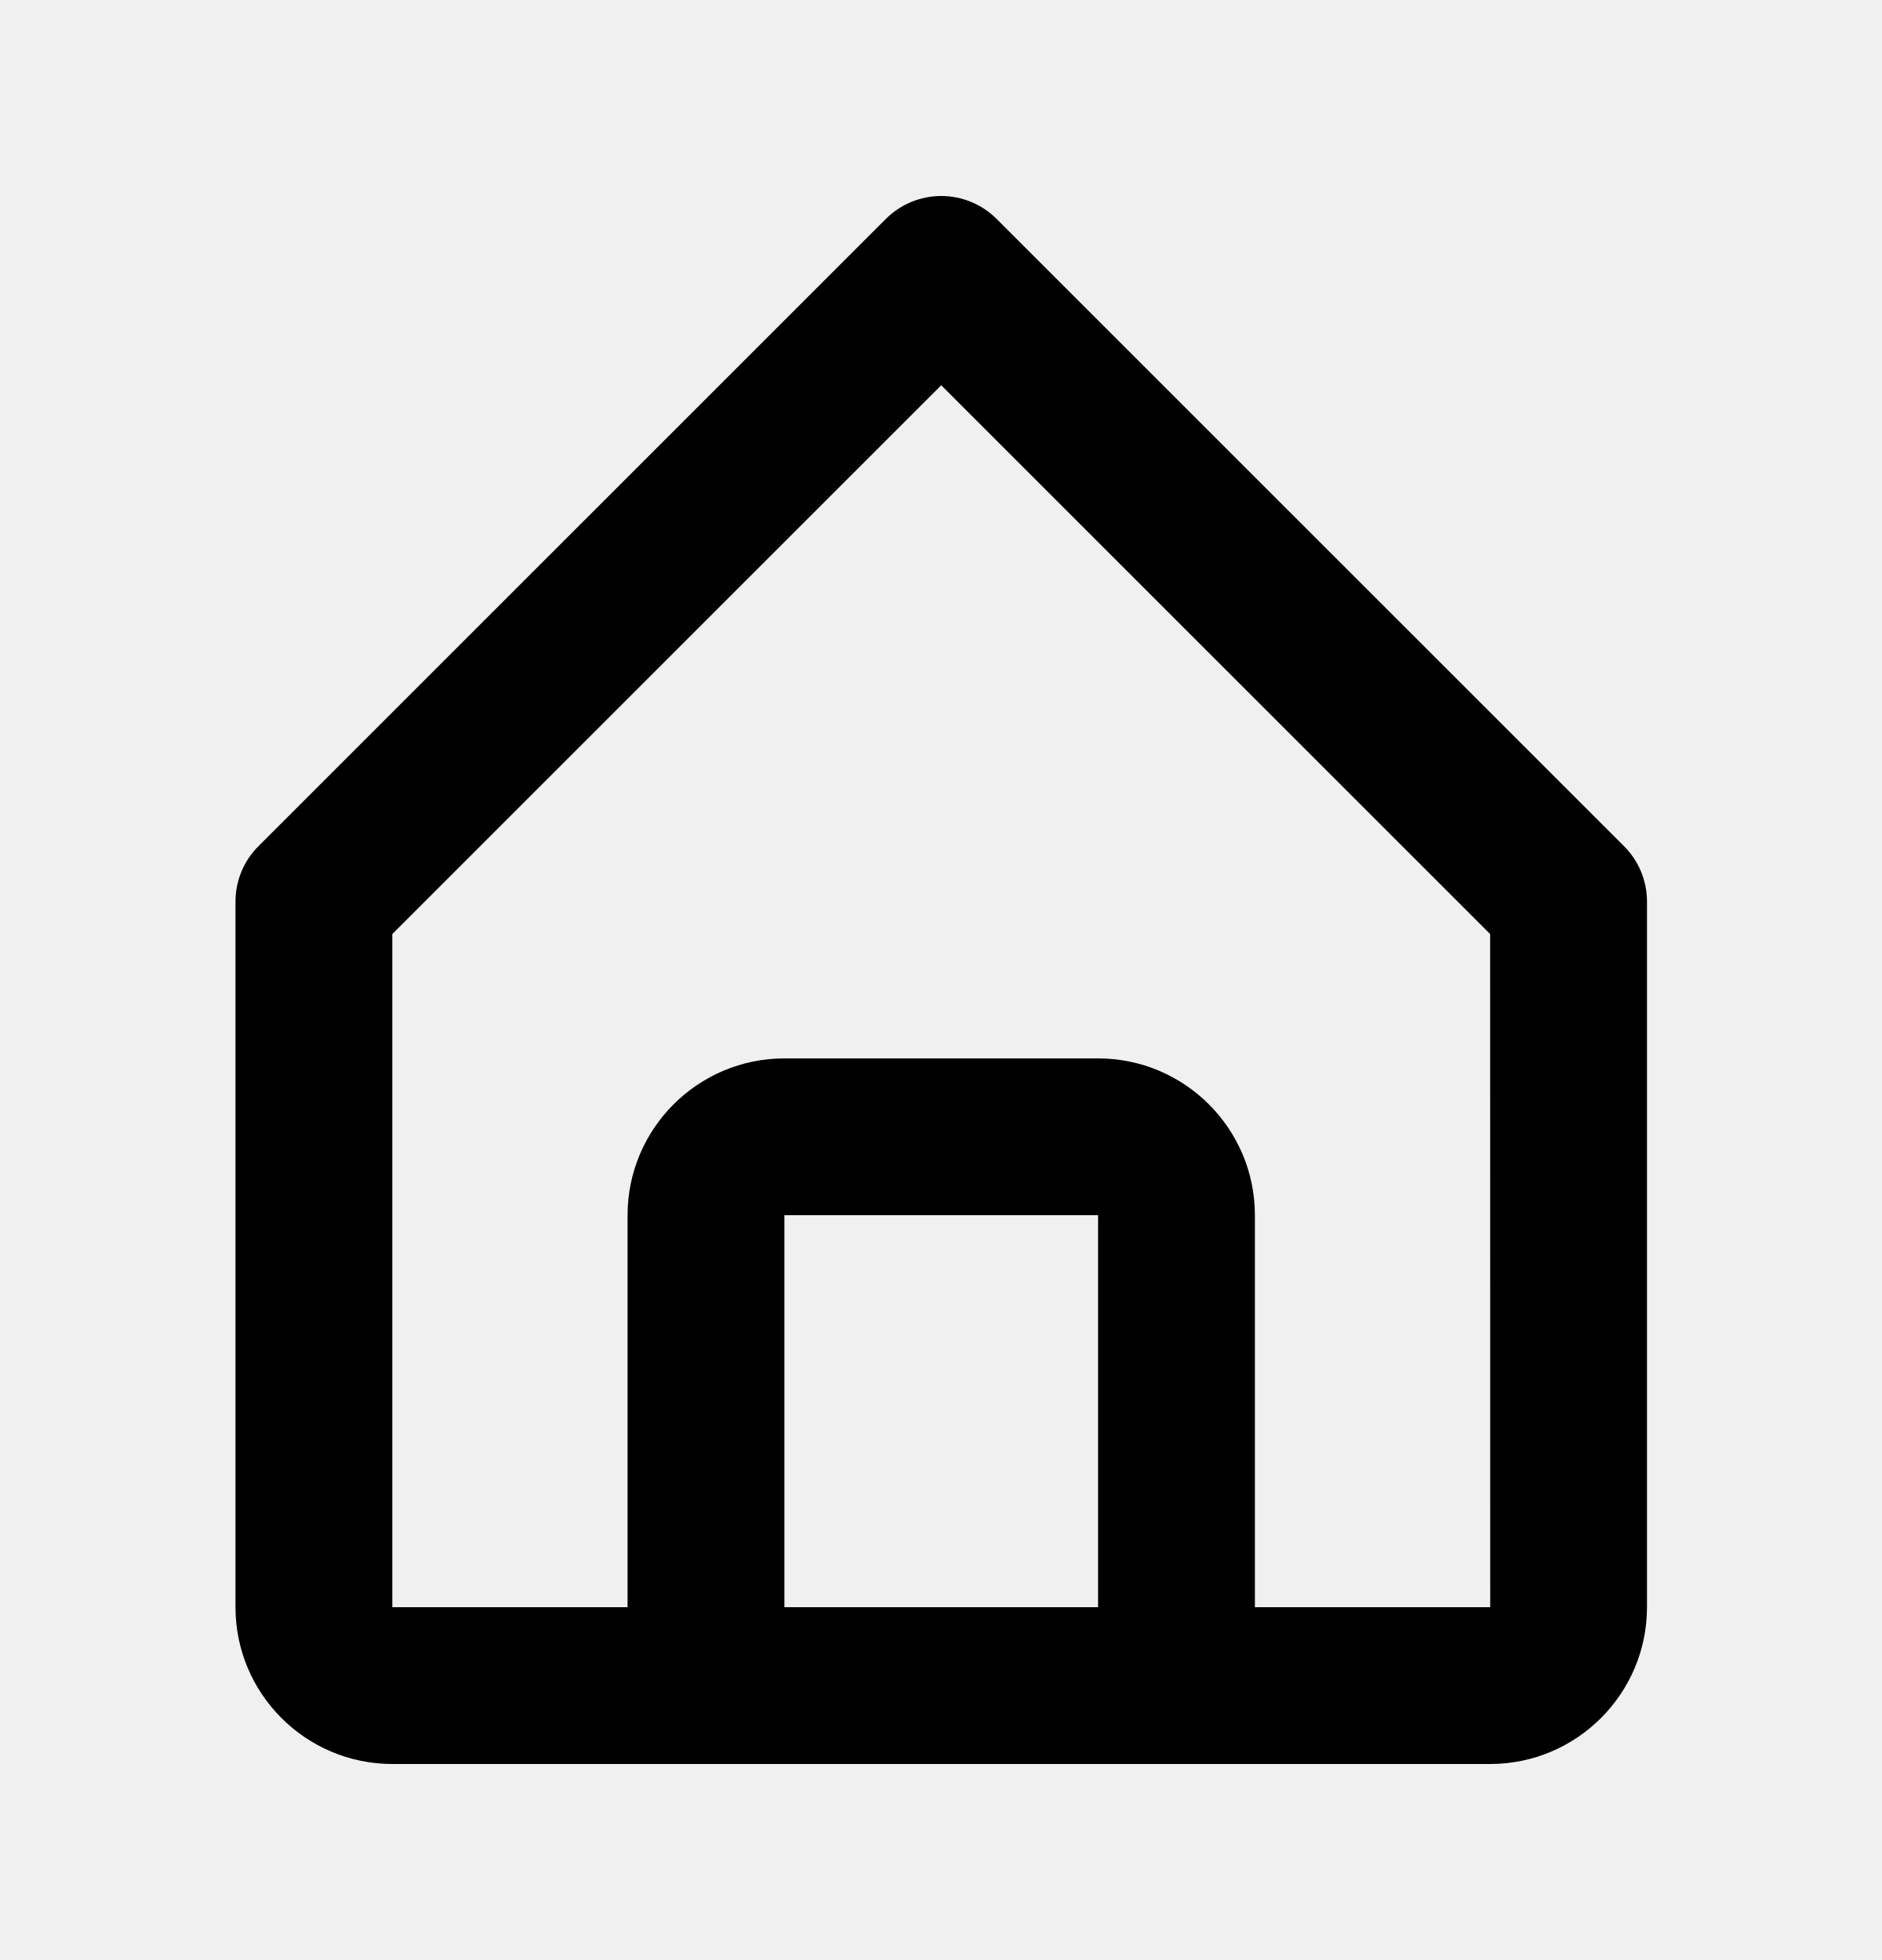
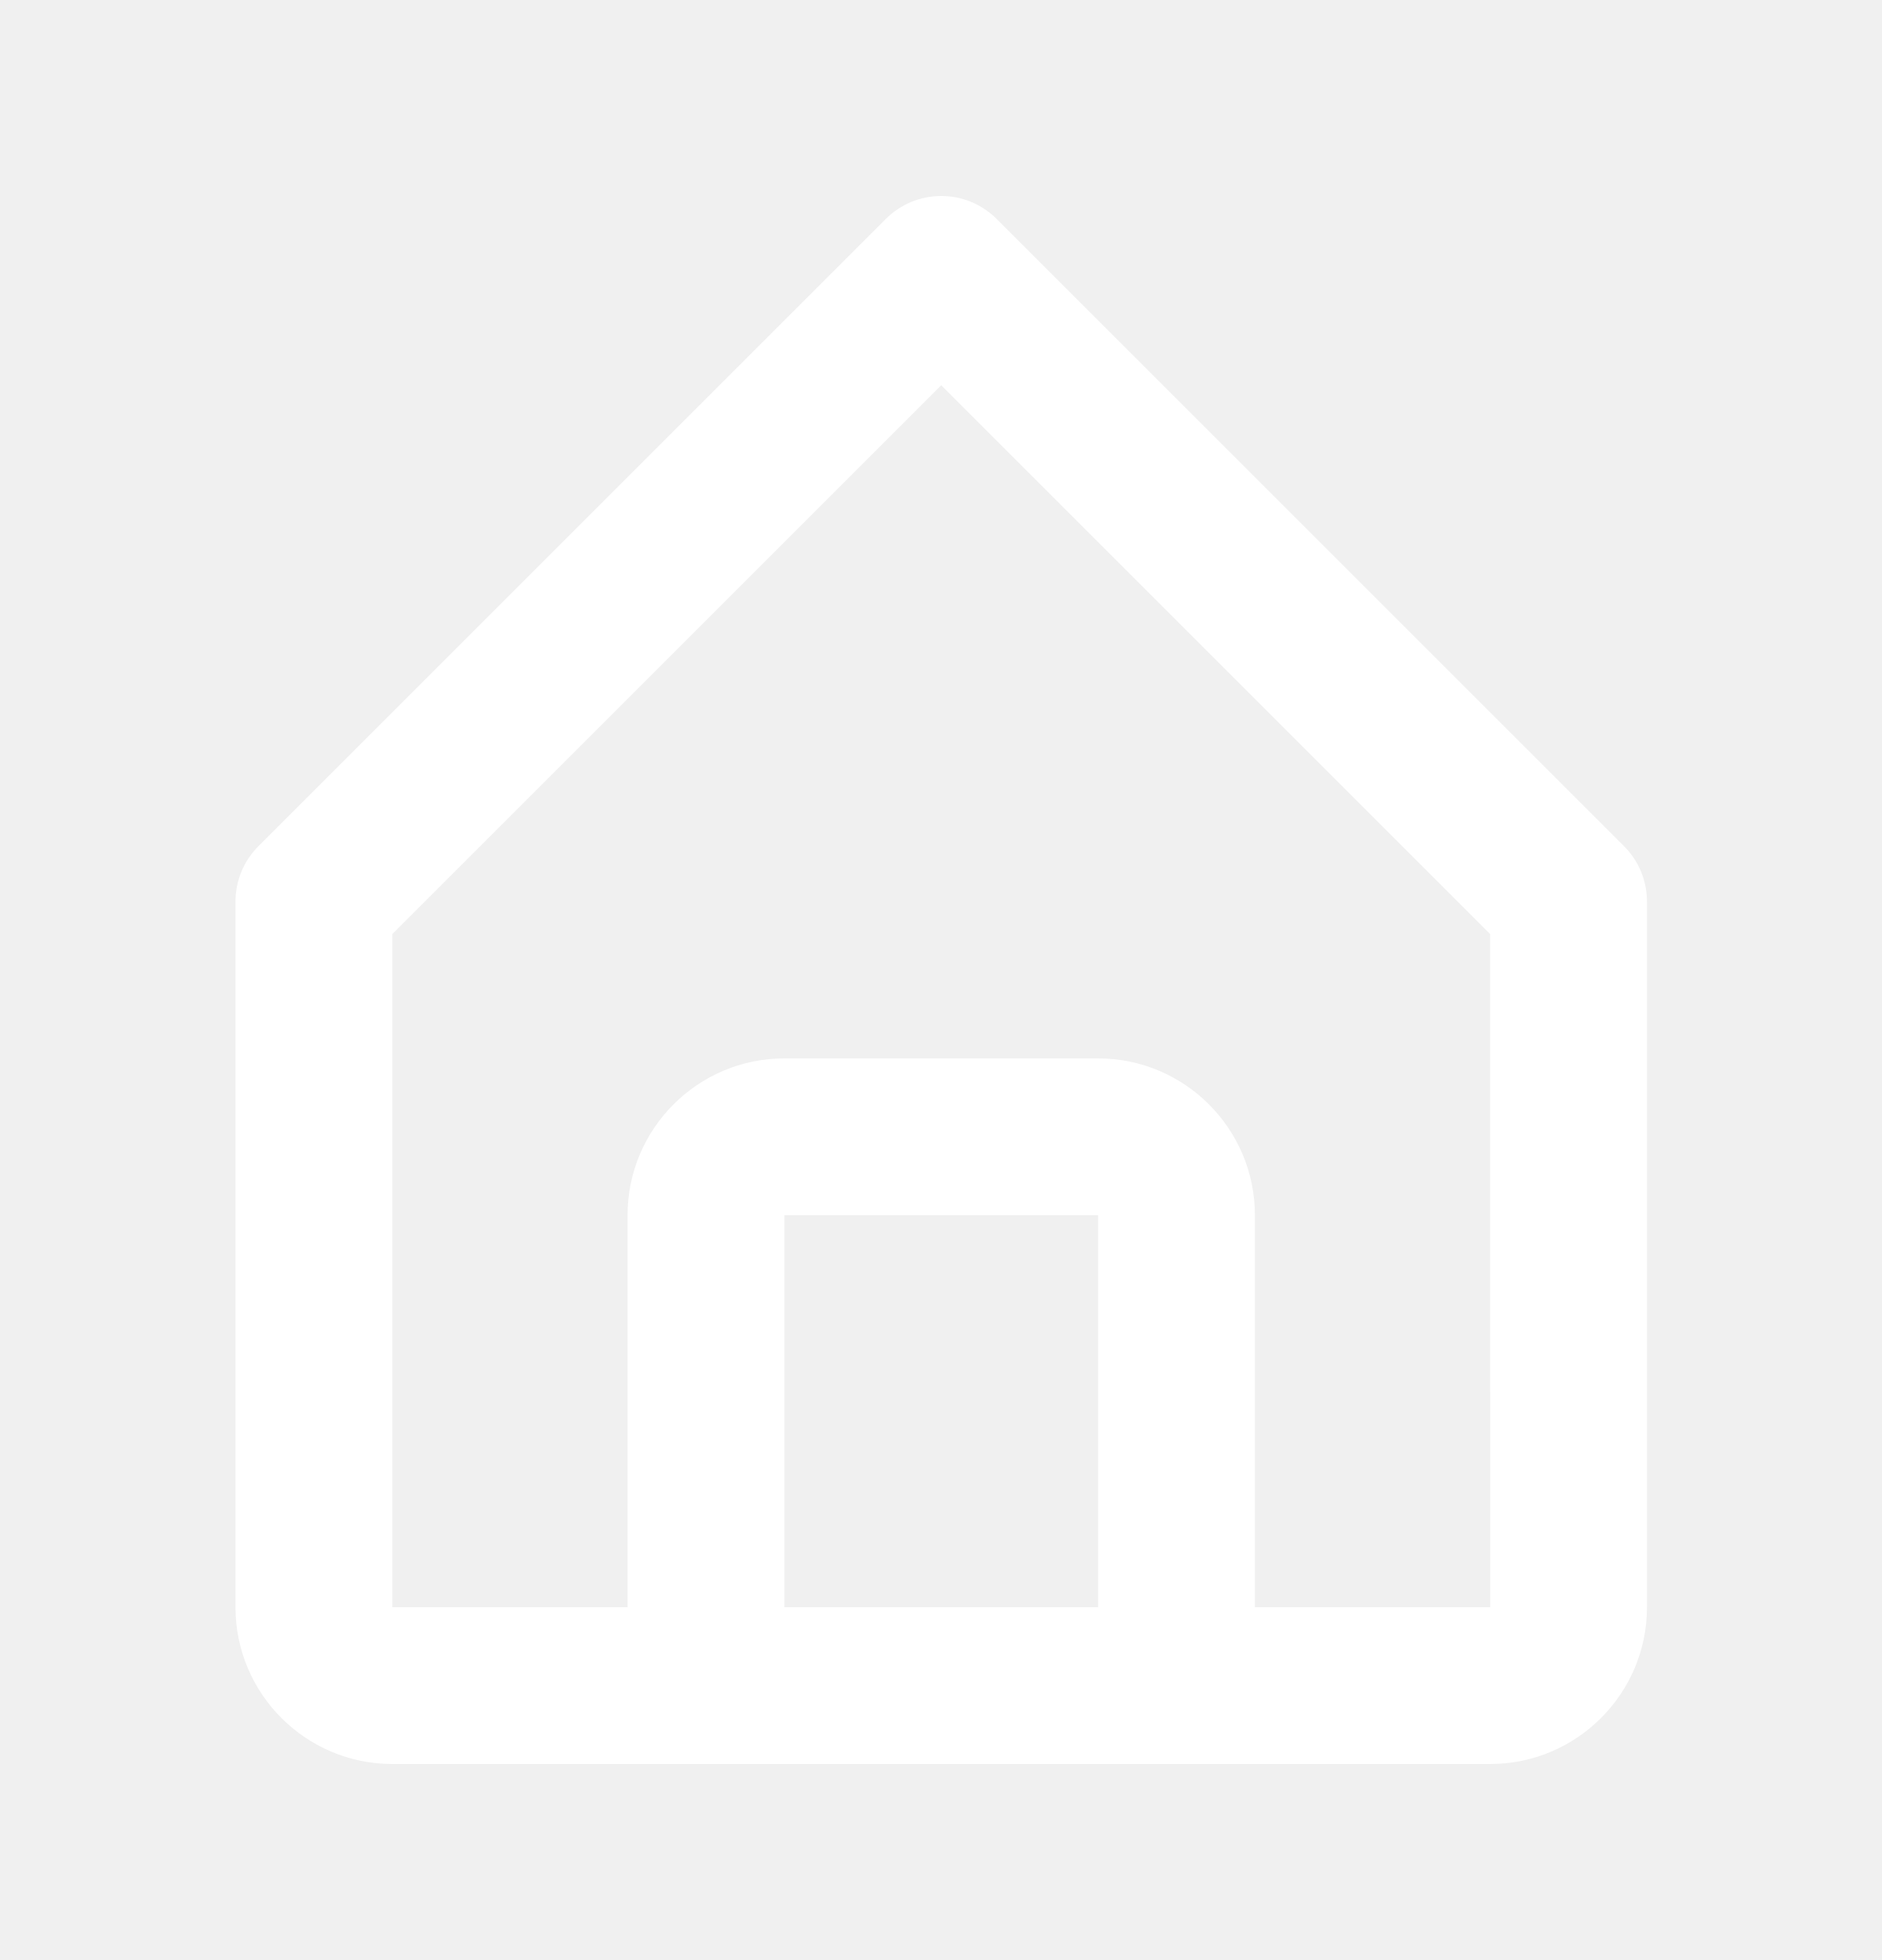
<svg xmlns="http://www.w3.org/2000/svg" width="24" height="25" viewBox="0 0 24 25" fill="none">
-   <path d="M5.003 22.5H19.003C20.106 22.5 21.003 21.603 21.003 20.5V11.5C21.003 11.369 20.977 11.239 20.927 11.117C20.877 10.996 20.803 10.886 20.71 10.793L12.71 2.793C12.617 2.7 12.507 2.627 12.386 2.576C12.264 2.526 12.134 2.5 12.003 2.5C11.872 2.5 11.742 2.526 11.62 2.576C11.499 2.627 11.389 2.7 11.296 2.793L3.296 10.793C3.203 10.886 3.129 10.996 3.079 11.117C3.029 11.239 3.003 11.369 3.003 11.5V20.5C3.003 21.603 3.9 22.5 5.003 22.5V22.5ZM10.003 20.5V15.5H14.003V20.5H10.003ZM5.003 11.914L12.003 4.914L19.003 11.914L19.004 20.5H16.003V15.5C16.003 14.397 15.106 13.5 14.003 13.5H10.003C8.9 13.5 8.003 14.397 8.003 15.5V20.5H5.003V11.914Z" fill="black" />
+   <path d="M5.003 22.5H19.003C20.106 22.5 21.003 21.603 21.003 20.5V11.5C21.003 11.369 20.977 11.239 20.927 11.117C20.877 10.996 20.803 10.886 20.71 10.793L12.71 2.793C12.617 2.7 12.507 2.627 12.386 2.576C12.264 2.526 12.134 2.5 12.003 2.5C11.872 2.5 11.742 2.526 11.62 2.576C11.499 2.627 11.389 2.7 11.296 2.793L3.296 10.793C3.203 10.886 3.129 10.996 3.079 11.117C3.029 11.239 3.003 11.369 3.003 11.5V20.5C3.003 21.603 3.9 22.5 5.003 22.5V22.5ZM10.003 20.5V15.5H14.003V20.5H10.003ZM5.003 11.914L12.003 4.914L19.003 11.914L19.004 20.5H16.003V15.5C16.003 14.397 15.106 13.5 14.003 13.5H10.003C8.9 13.5 8.003 14.397 8.003 15.5V20.5H5.003V11.914Z" fill="#ffffff" />
</svg>
